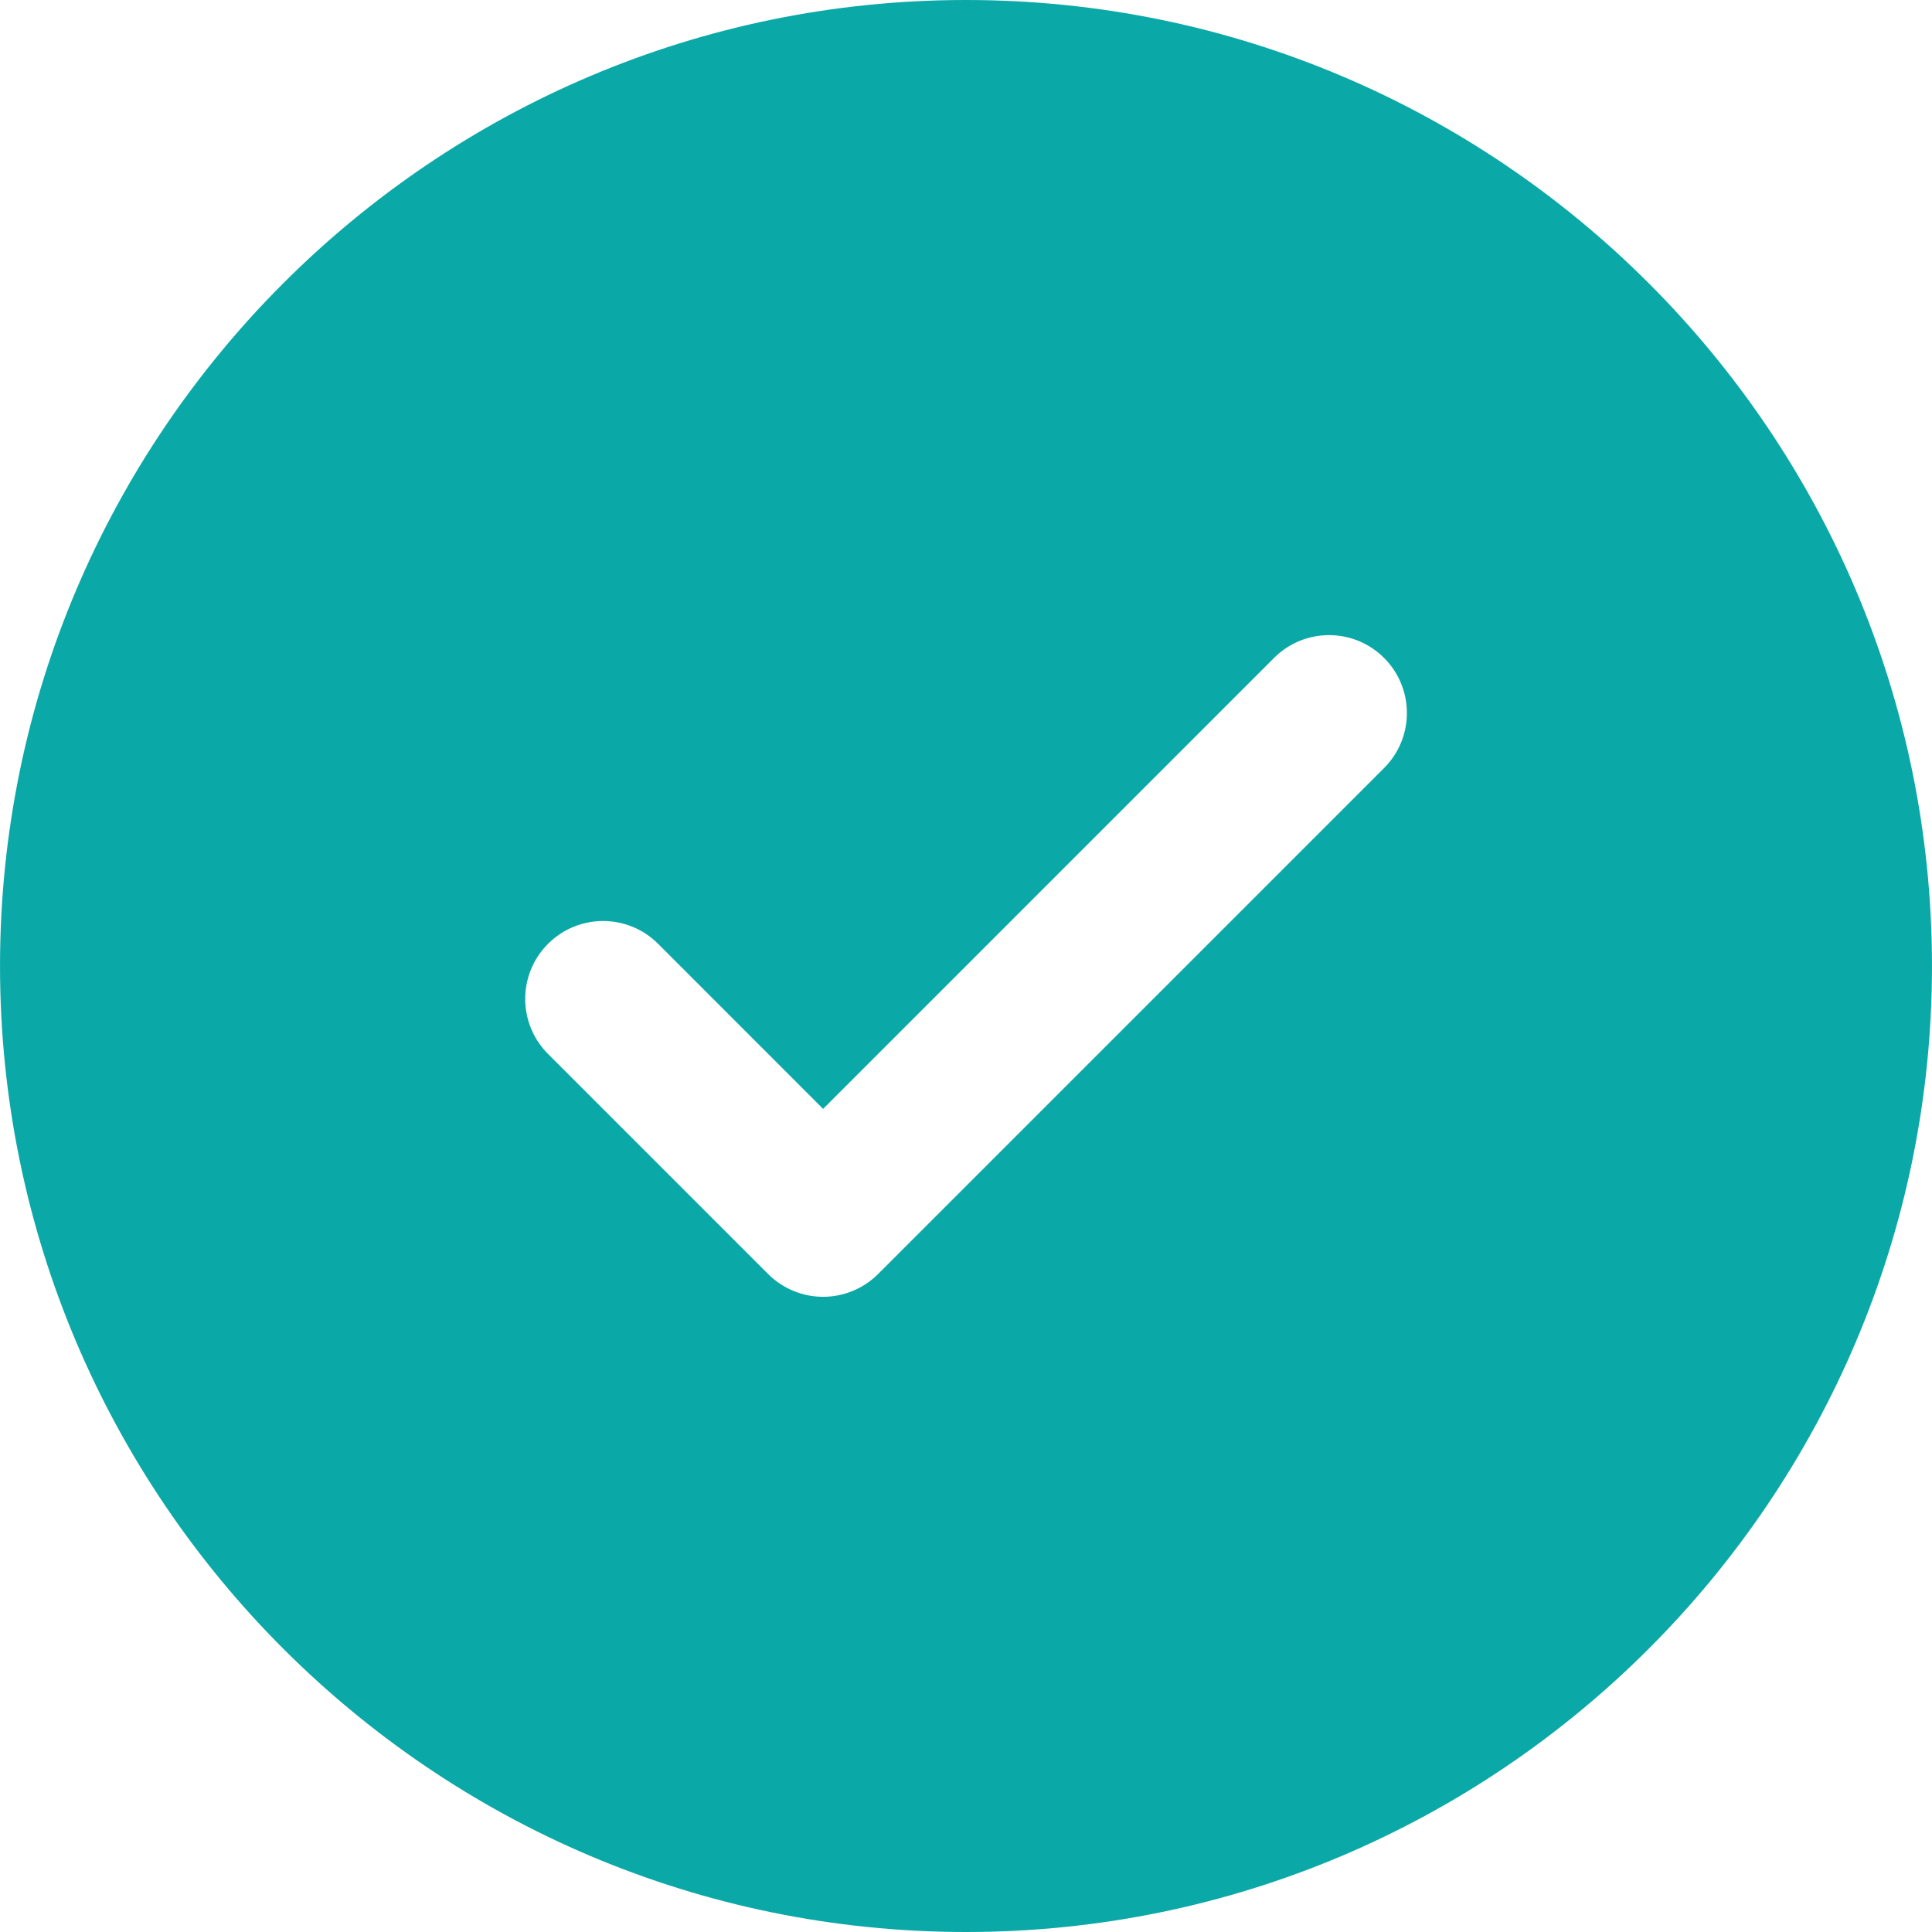
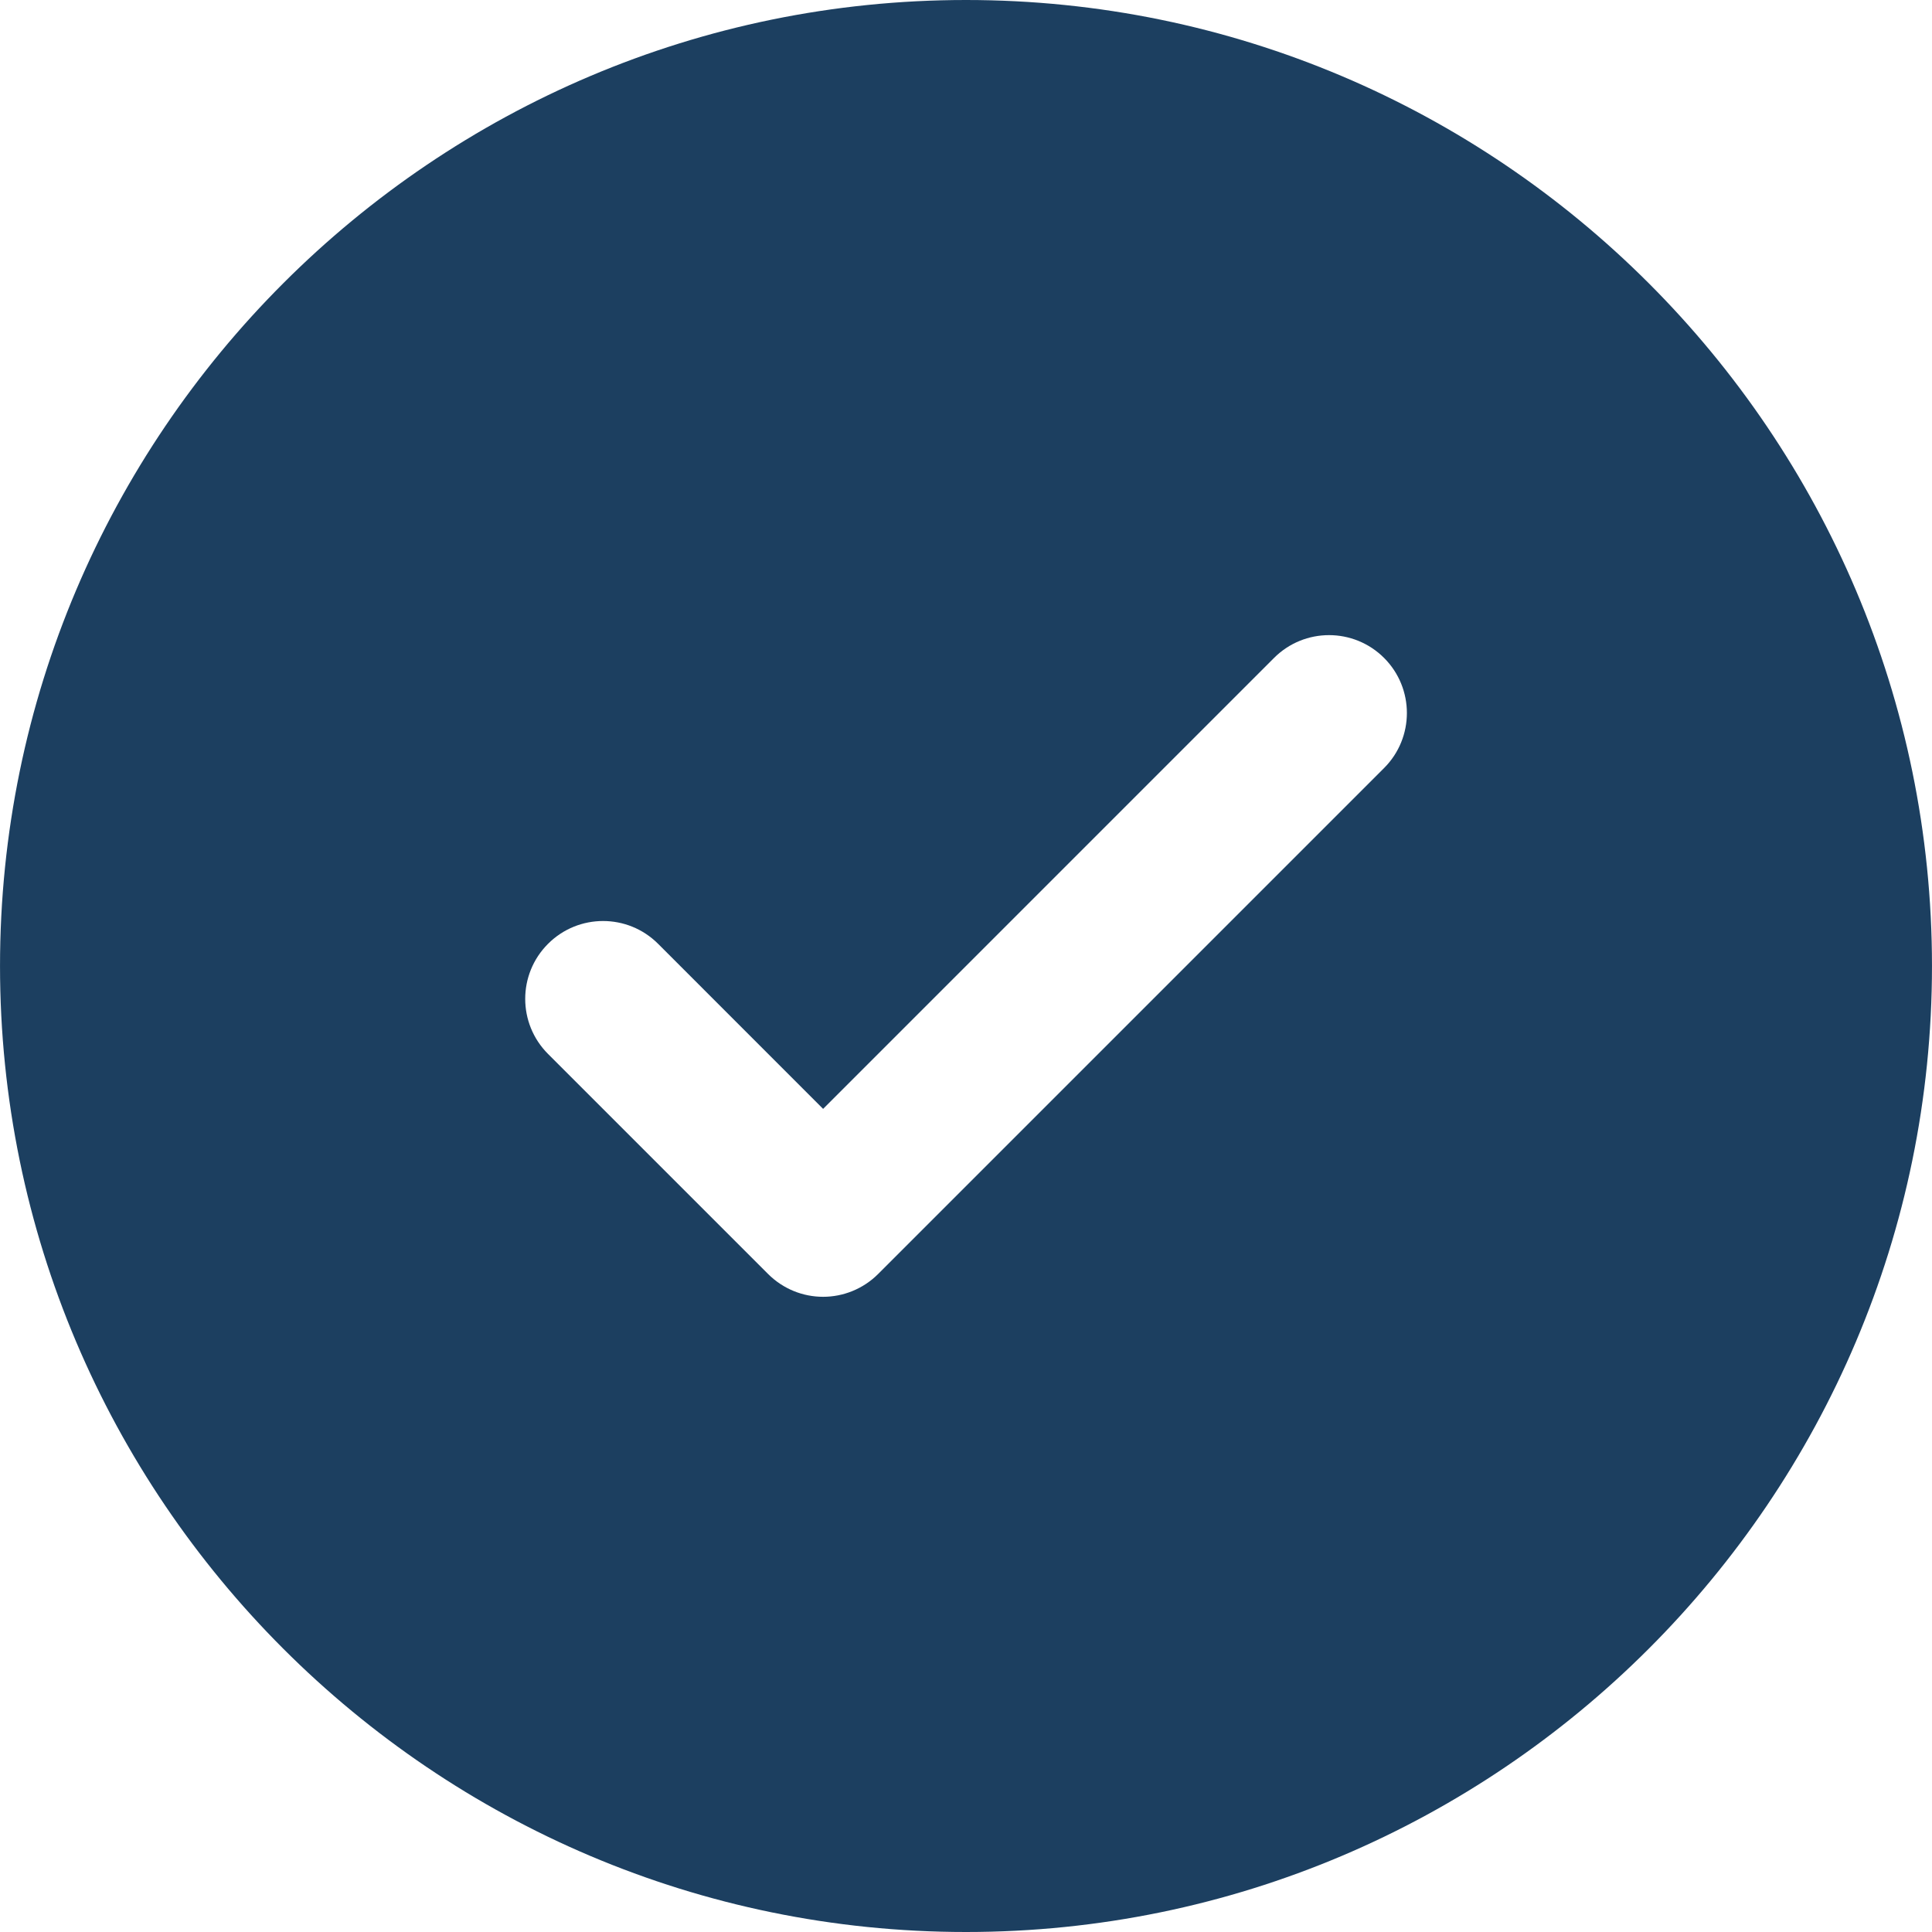
<svg xmlns="http://www.w3.org/2000/svg" version="1.1" id="Capa_1" x="0px" y="0px" width="342.508px" height="342.508px" viewBox="0 0 342.508 342.508" style="enable-background:new 0 0 342.508 342.508;" xml:space="preserve">
-   <path fill="#0aa8a7" d="M171.254,0C76.837,0,0.003,76.819,0.003,171.248c0,94.428,76.829,171.26,171.251,171.26   c94.438,0,171.251-76.826,171.251-171.26C342.505,76.819,265.697,0,171.254,0z M245.371,136.161l-89.69,89.69   c-2.693,2.69-6.242,4.048-9.758,4.048c-3.543,0-7.059-1.357-9.761-4.048l-39.007-39.007c-5.393-5.398-5.393-14.129,0-19.521   c5.392-5.392,14.123-5.392,19.516,0l29.252,29.262l79.944-79.948c5.381-5.386,14.111-5.386,19.504,0   C250.764,122.038,250.764,130.769,245.371,136.161z" />
+   <path fill="#1c3f60" d="M171.254,0C76.837,0,0.003,76.819,0.003,171.248c0,94.428,76.829,171.26,171.251,171.26   c94.438,0,171.251-76.826,171.251-171.26C342.505,76.819,265.697,0,171.254,0z M245.371,136.161l-89.69,89.69   c-2.693,2.69-6.242,4.048-9.758,4.048c-3.543,0-7.059-1.357-9.761-4.048l-39.007-39.007c-5.393-5.398-5.393-14.129,0-19.521   c5.392-5.392,14.123-5.392,19.516,0l29.252,29.262l79.944-79.948c5.381-5.386,14.111-5.386,19.504,0   C250.764,122.038,250.764,130.769,245.371,136.161z" />
</svg>
